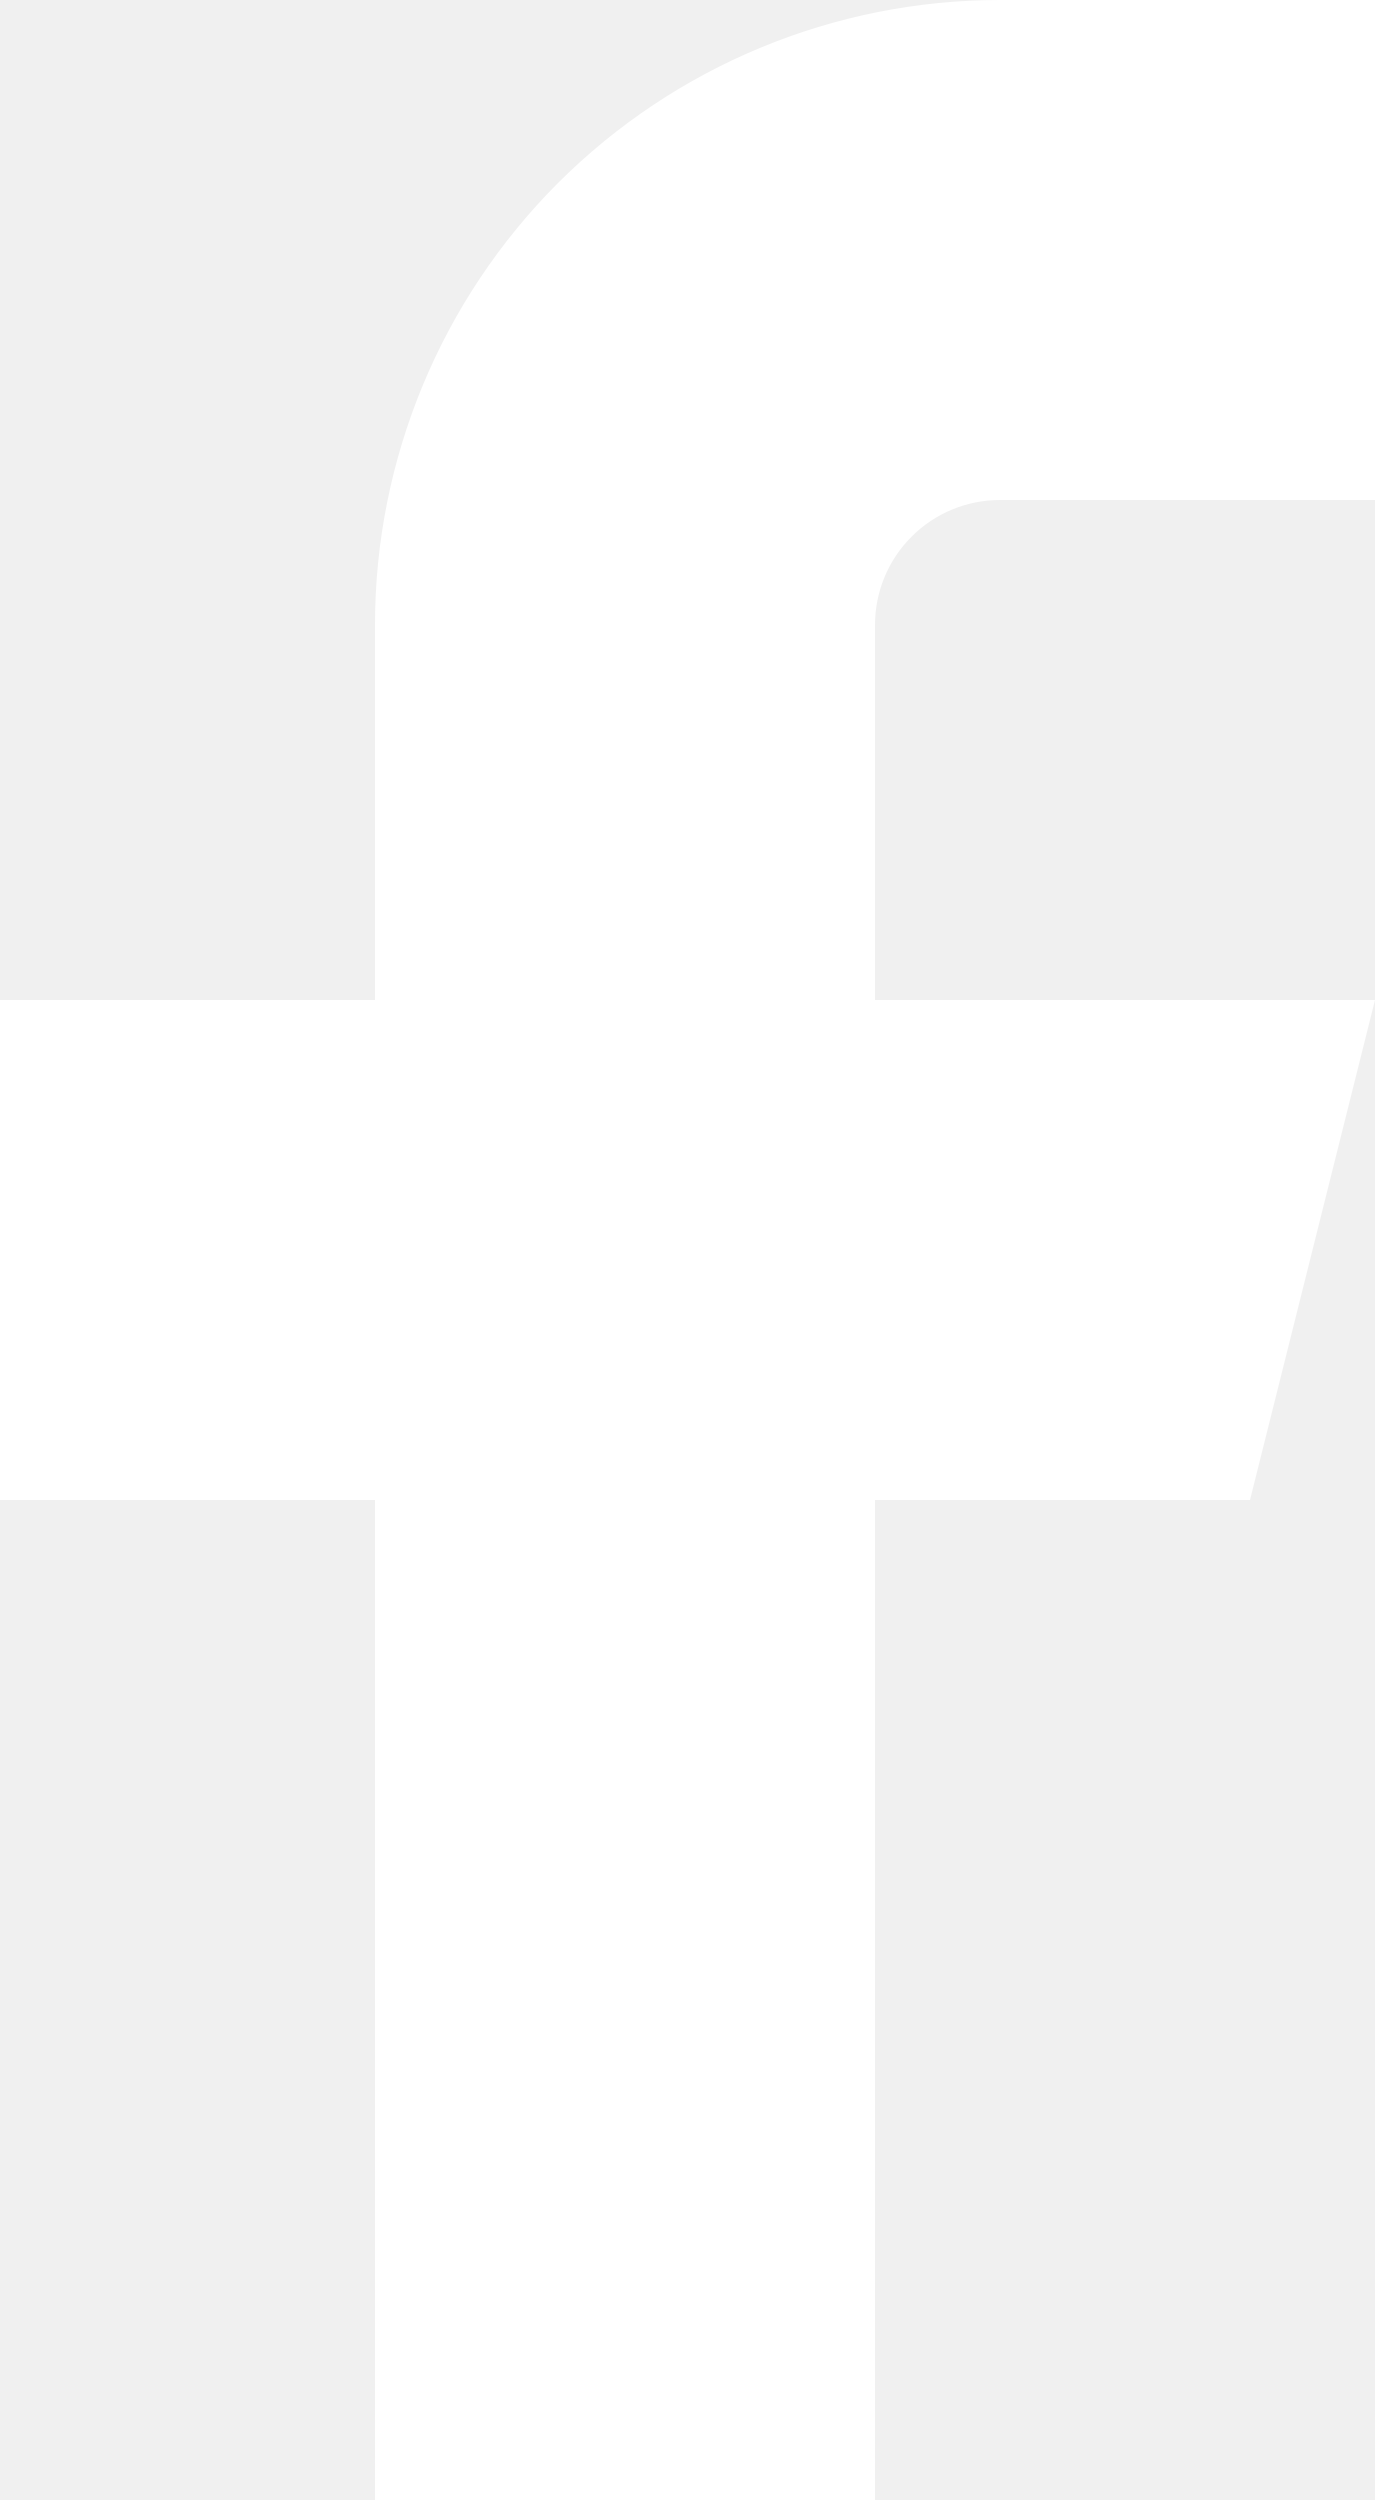
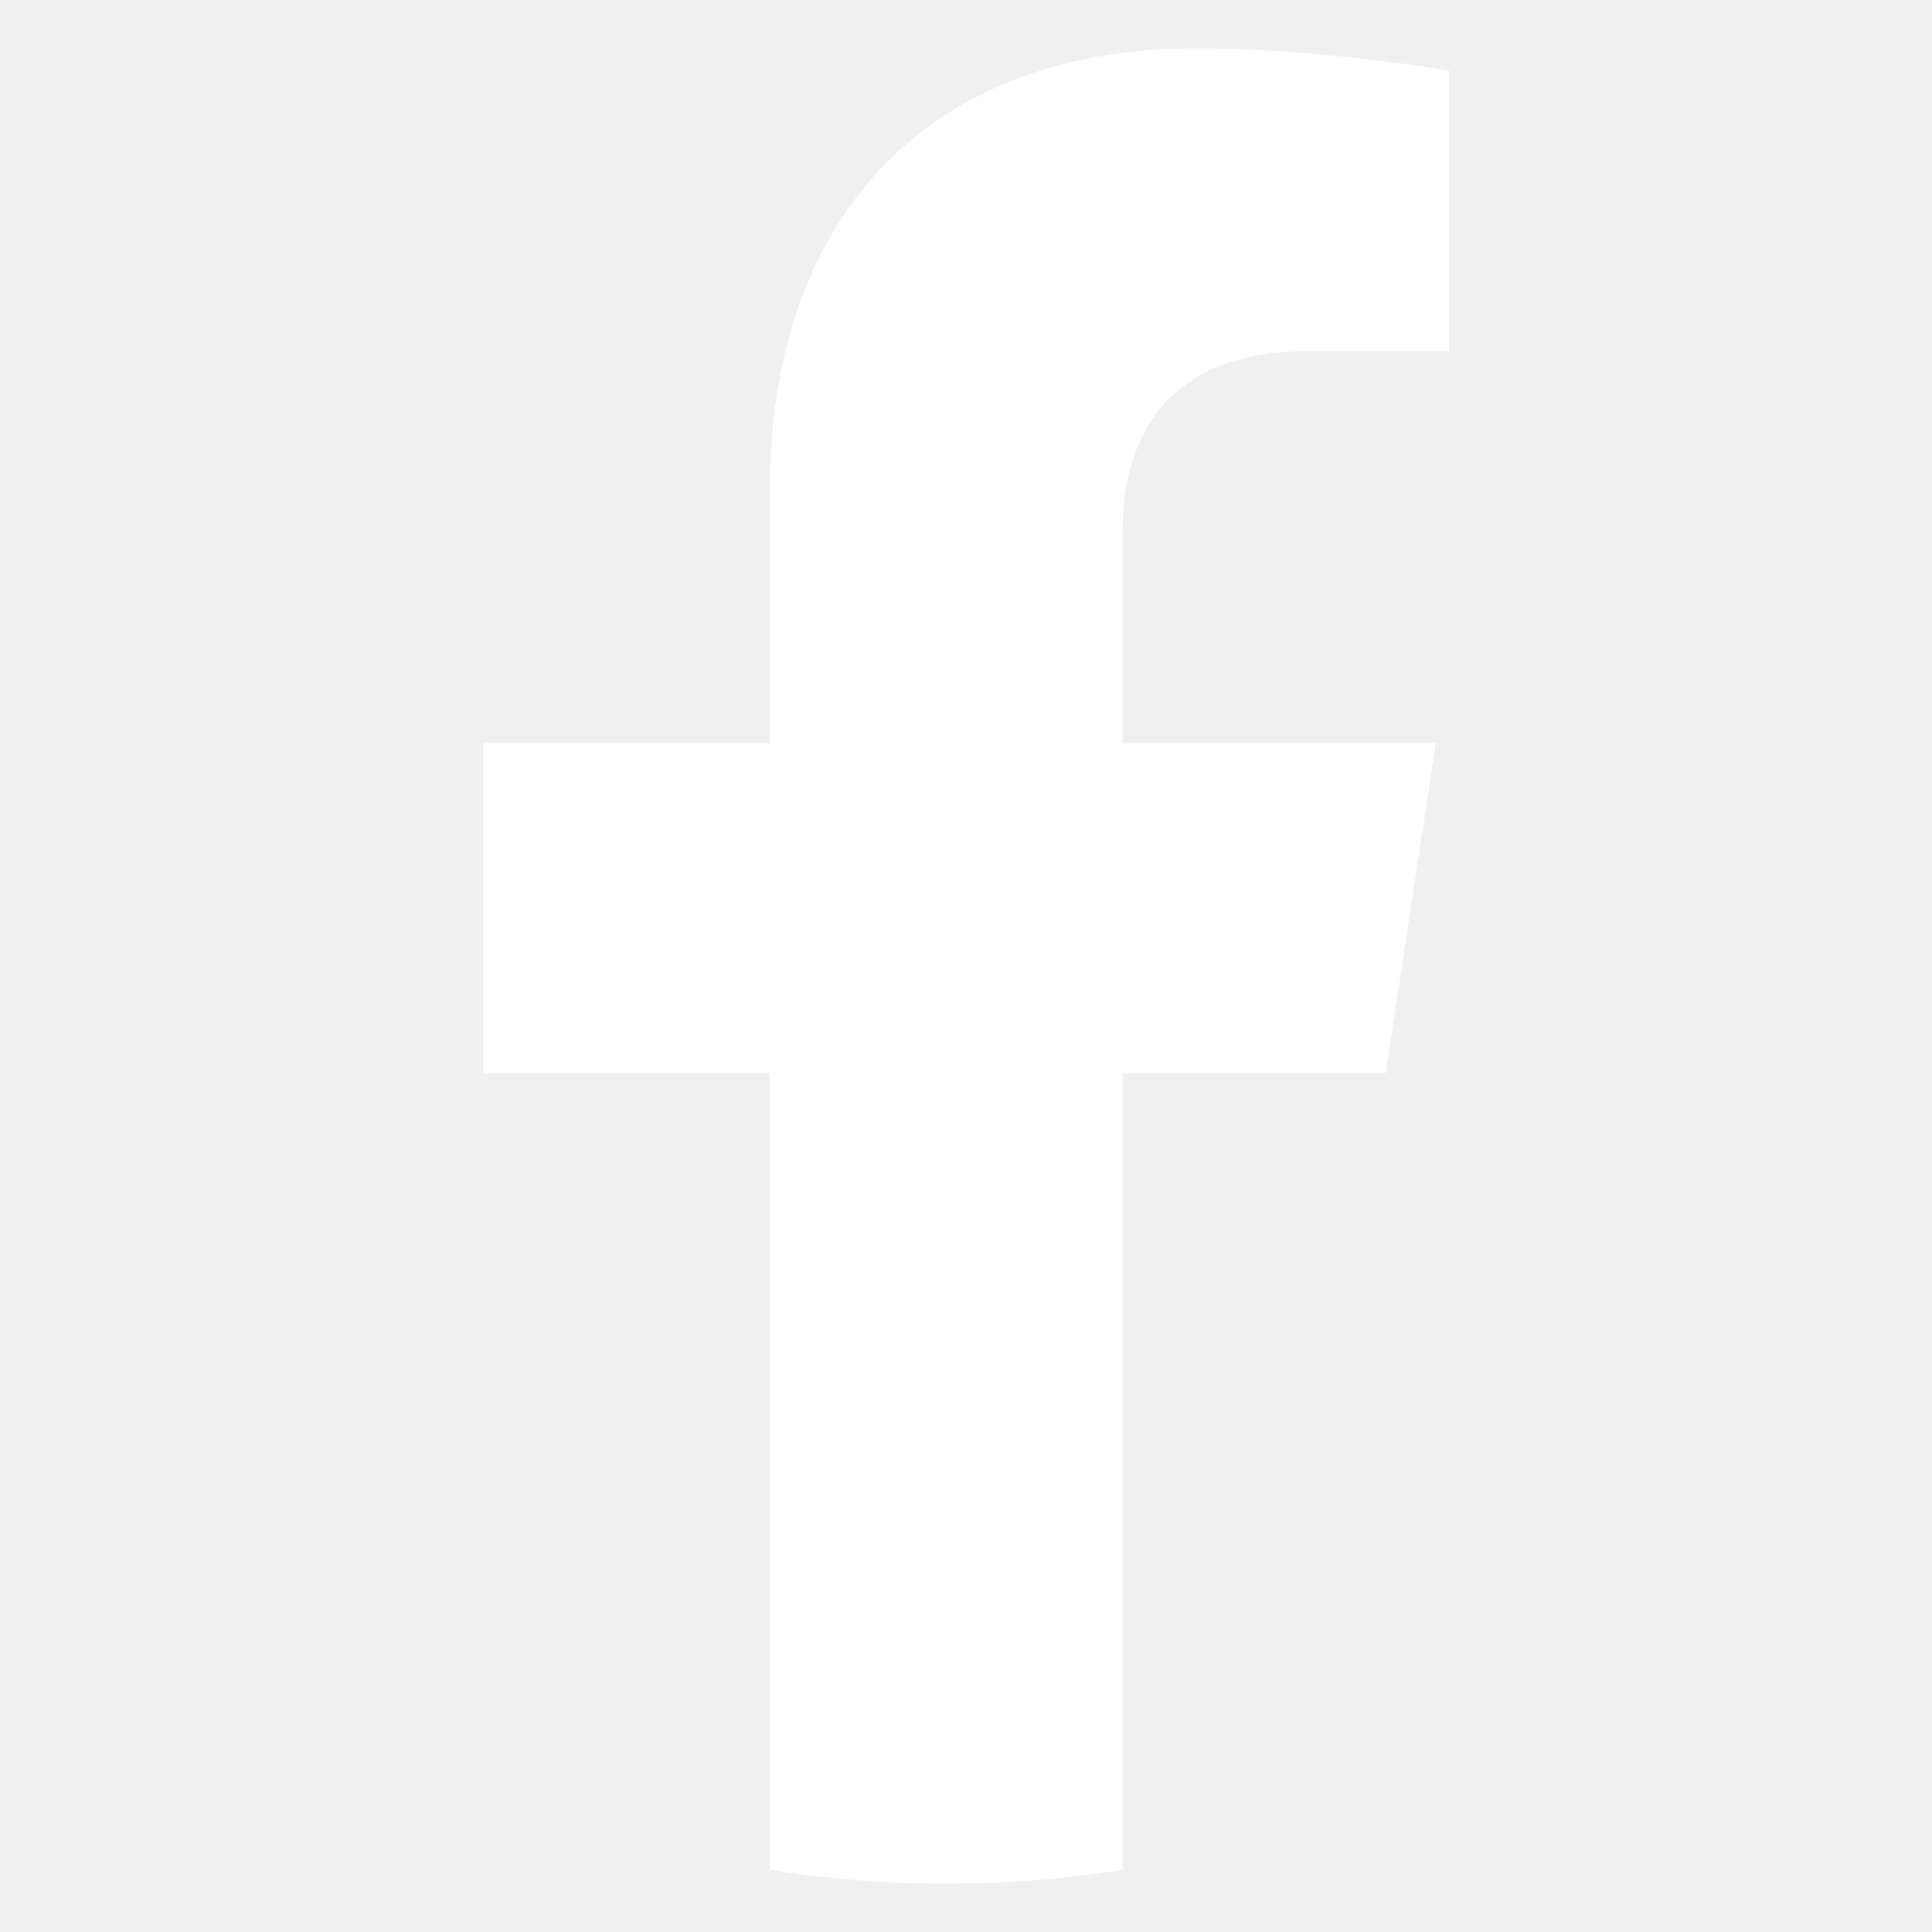
- <svg xmlns="http://www.w3.org/2000/svg" width="11" height="20" viewBox="0 0 11 20" fill="none">
-   <path d="M11 0H8C6.674 0 5.402 0.527 4.464 1.464C3.527 2.402 3 3.674 3 5V8H0V12H3V20H7V12H10L11 8H7V5C7 4.735 7.105 4.48 7.293 4.293C7.48 4.105 7.735 4 8 4H11V0Z" fill="white" />
+ <svg xmlns="http://www.w3.org/2000/svg" width="40" height="40" viewBox="0 0 40 40" fill="none">
+   <path d="M28.689 22.214L29.726 15.388H23.242V10.961C23.242 9.093 24.146 7.272 27.05 7.272H30V1.461C30 1.461 27.324 1 24.767 1C19.425 1 15.936 4.27 15.936 10.186V15.388H10V22.214H15.936V38.714C17.128 38.903 18.347 39 19.589 39C20.831 39 22.05 38.903 23.242 38.714V22.214H28.689Z" fill="white" />
</svg>
